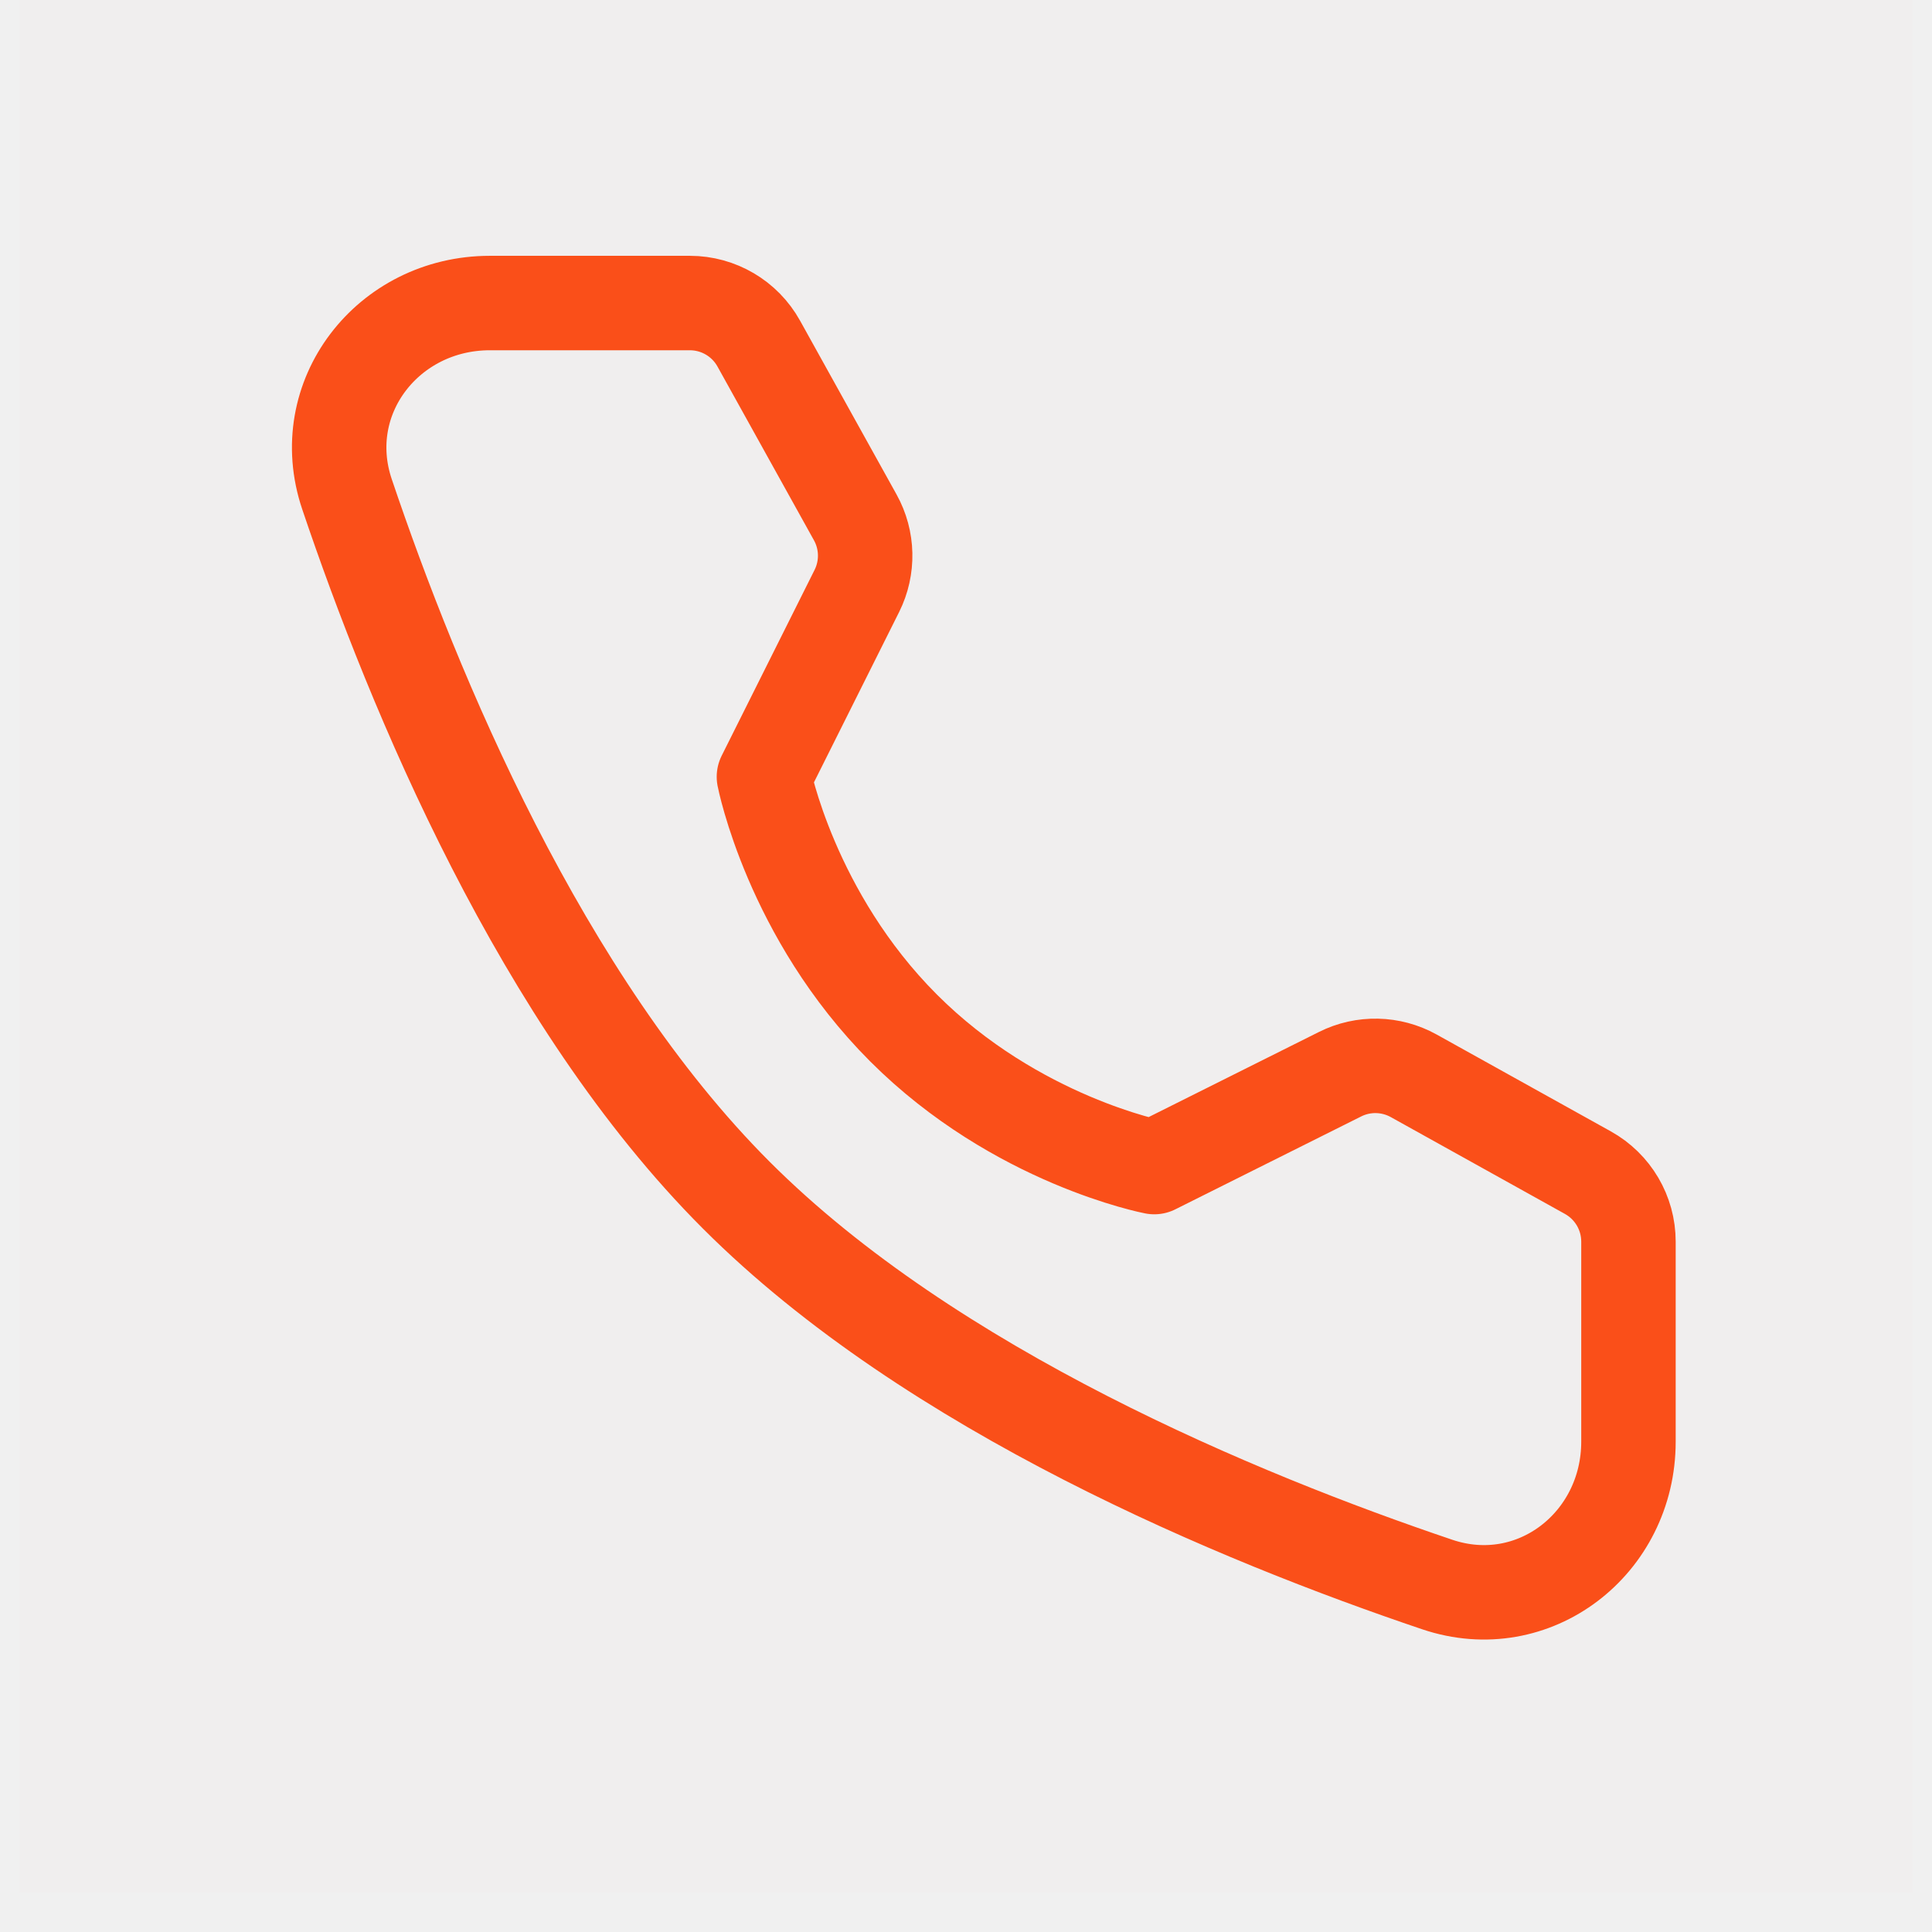
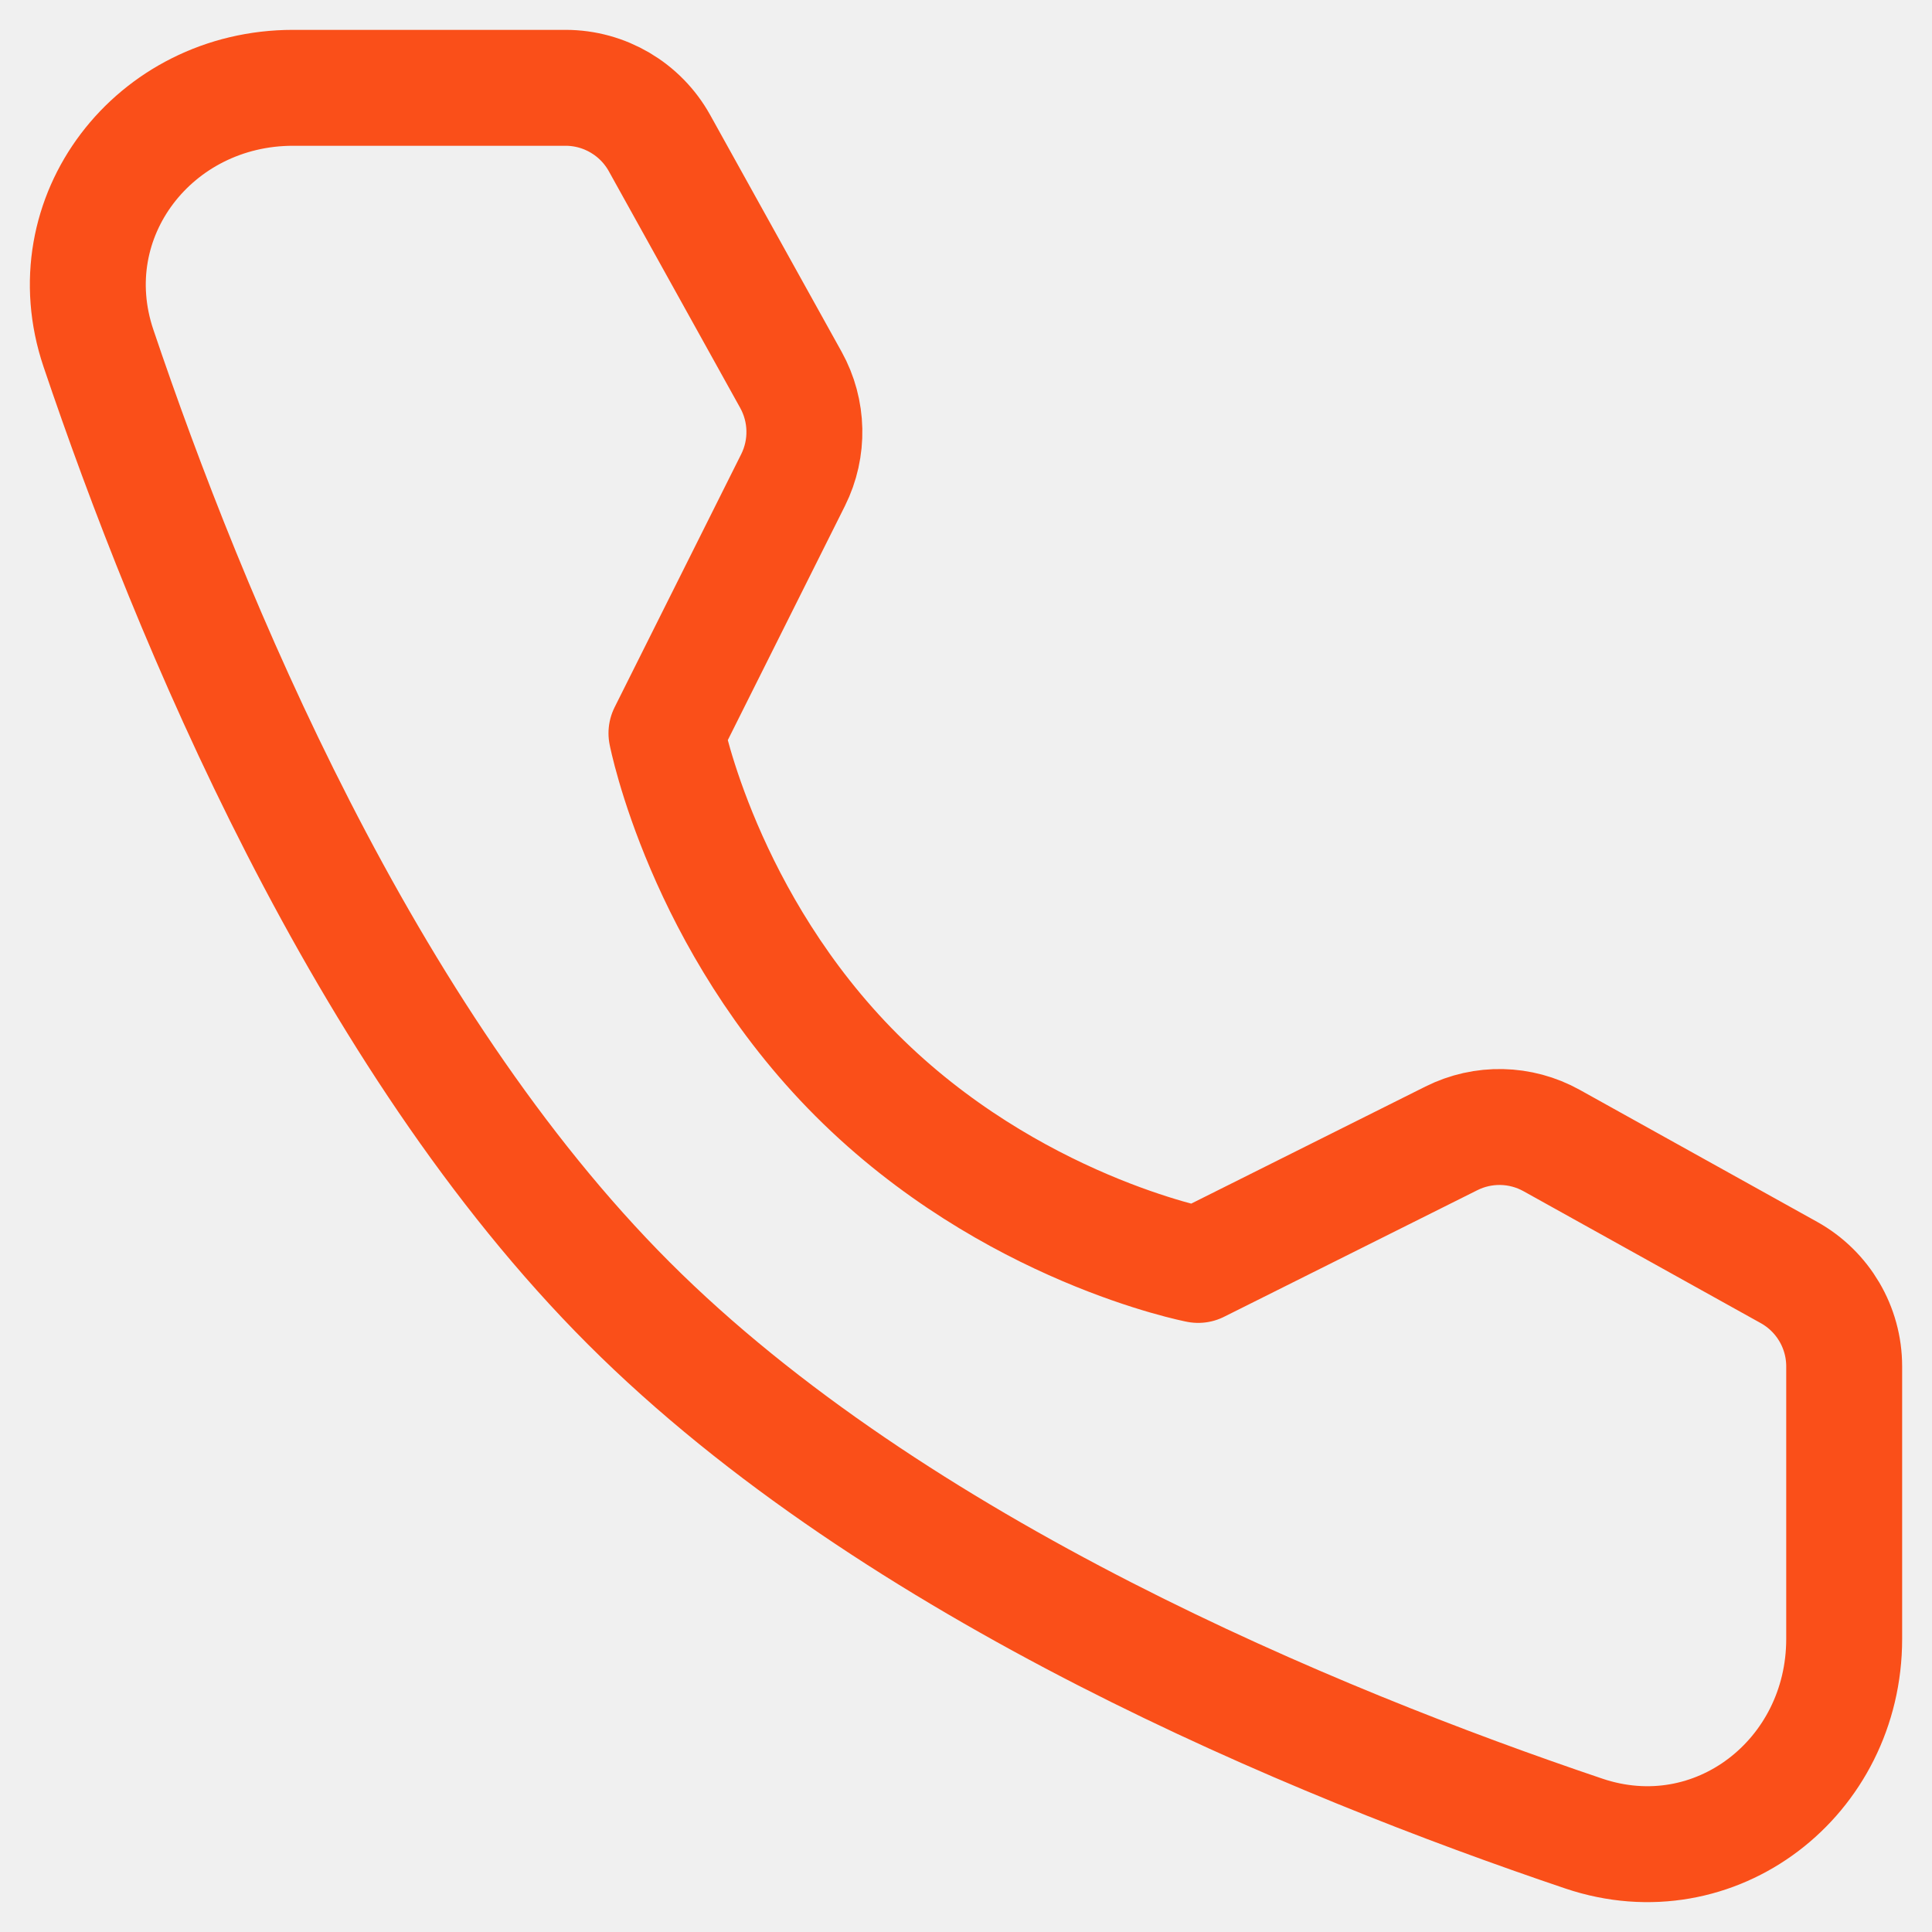
- <svg xmlns="http://www.w3.org/2000/svg" width="27" height="27" viewBox="0 0 27 27" fill="none">
-   <g clip-path="url(#clip0_2_1427)">
-     <path d="M26.724 0H0.276V26.449H26.724V0Z" fill="#FA4F19" fill-opacity="0.01" />
-     <path d="M9.641 4.235C10.041 4.235 10.41 4.452 10.604 4.802L11.952 7.23C12.129 7.548 12.137 7.933 11.975 8.258L10.676 10.856C10.676 10.856 11.052 12.79 12.627 14.366C14.202 15.941 16.131 16.31 16.131 16.31L18.728 15.012C19.053 14.849 19.438 14.858 19.756 15.034L22.191 16.388C22.541 16.583 22.758 16.951 22.758 17.352V20.147C22.758 21.571 21.435 22.599 20.086 22.144C17.316 21.209 13.015 19.429 10.29 16.703C7.564 13.977 5.784 9.677 4.849 6.906C4.394 5.557 5.422 4.235 6.846 4.235H9.641Z" stroke="#FA4F19" stroke-width="1.32" stroke-linejoin="round" />
-   </g>
-   <defs>
-     <clipPath id="clip0_2_1427">
-       <rect width="27" height="27" fill="white" />
-     </clipPath>
-   </defs>
+ <svg xmlns="http://www.w3.org/2000/svg" width="22" height="22" viewBox="0 0 22 22" fill="none">
+   <path d="M6.44 1C6.884 1 7.294 1.241 7.51 1.63L9.006 4.325C9.202 4.678 9.211 5.105 9.031 5.466L7.589 8.349C7.589 8.349 8.007 10.497 9.755 12.245C11.504 13.993 13.644 14.404 13.644 14.404L16.527 12.963C16.888 12.782 17.315 12.791 17.668 12.987L20.371 14.49C20.759 14.706 21 15.115 21 15.559V18.663C21 20.243 19.532 21.384 18.035 20.879C14.96 19.841 10.186 17.866 7.16 14.84C4.134 11.814 2.159 7.04 1.121 3.965C0.616 2.468 1.757 1 3.337 1H6.44Z" stroke="#FA4F19" stroke-width="1.32" stroke-linejoin="round" />
</svg>
